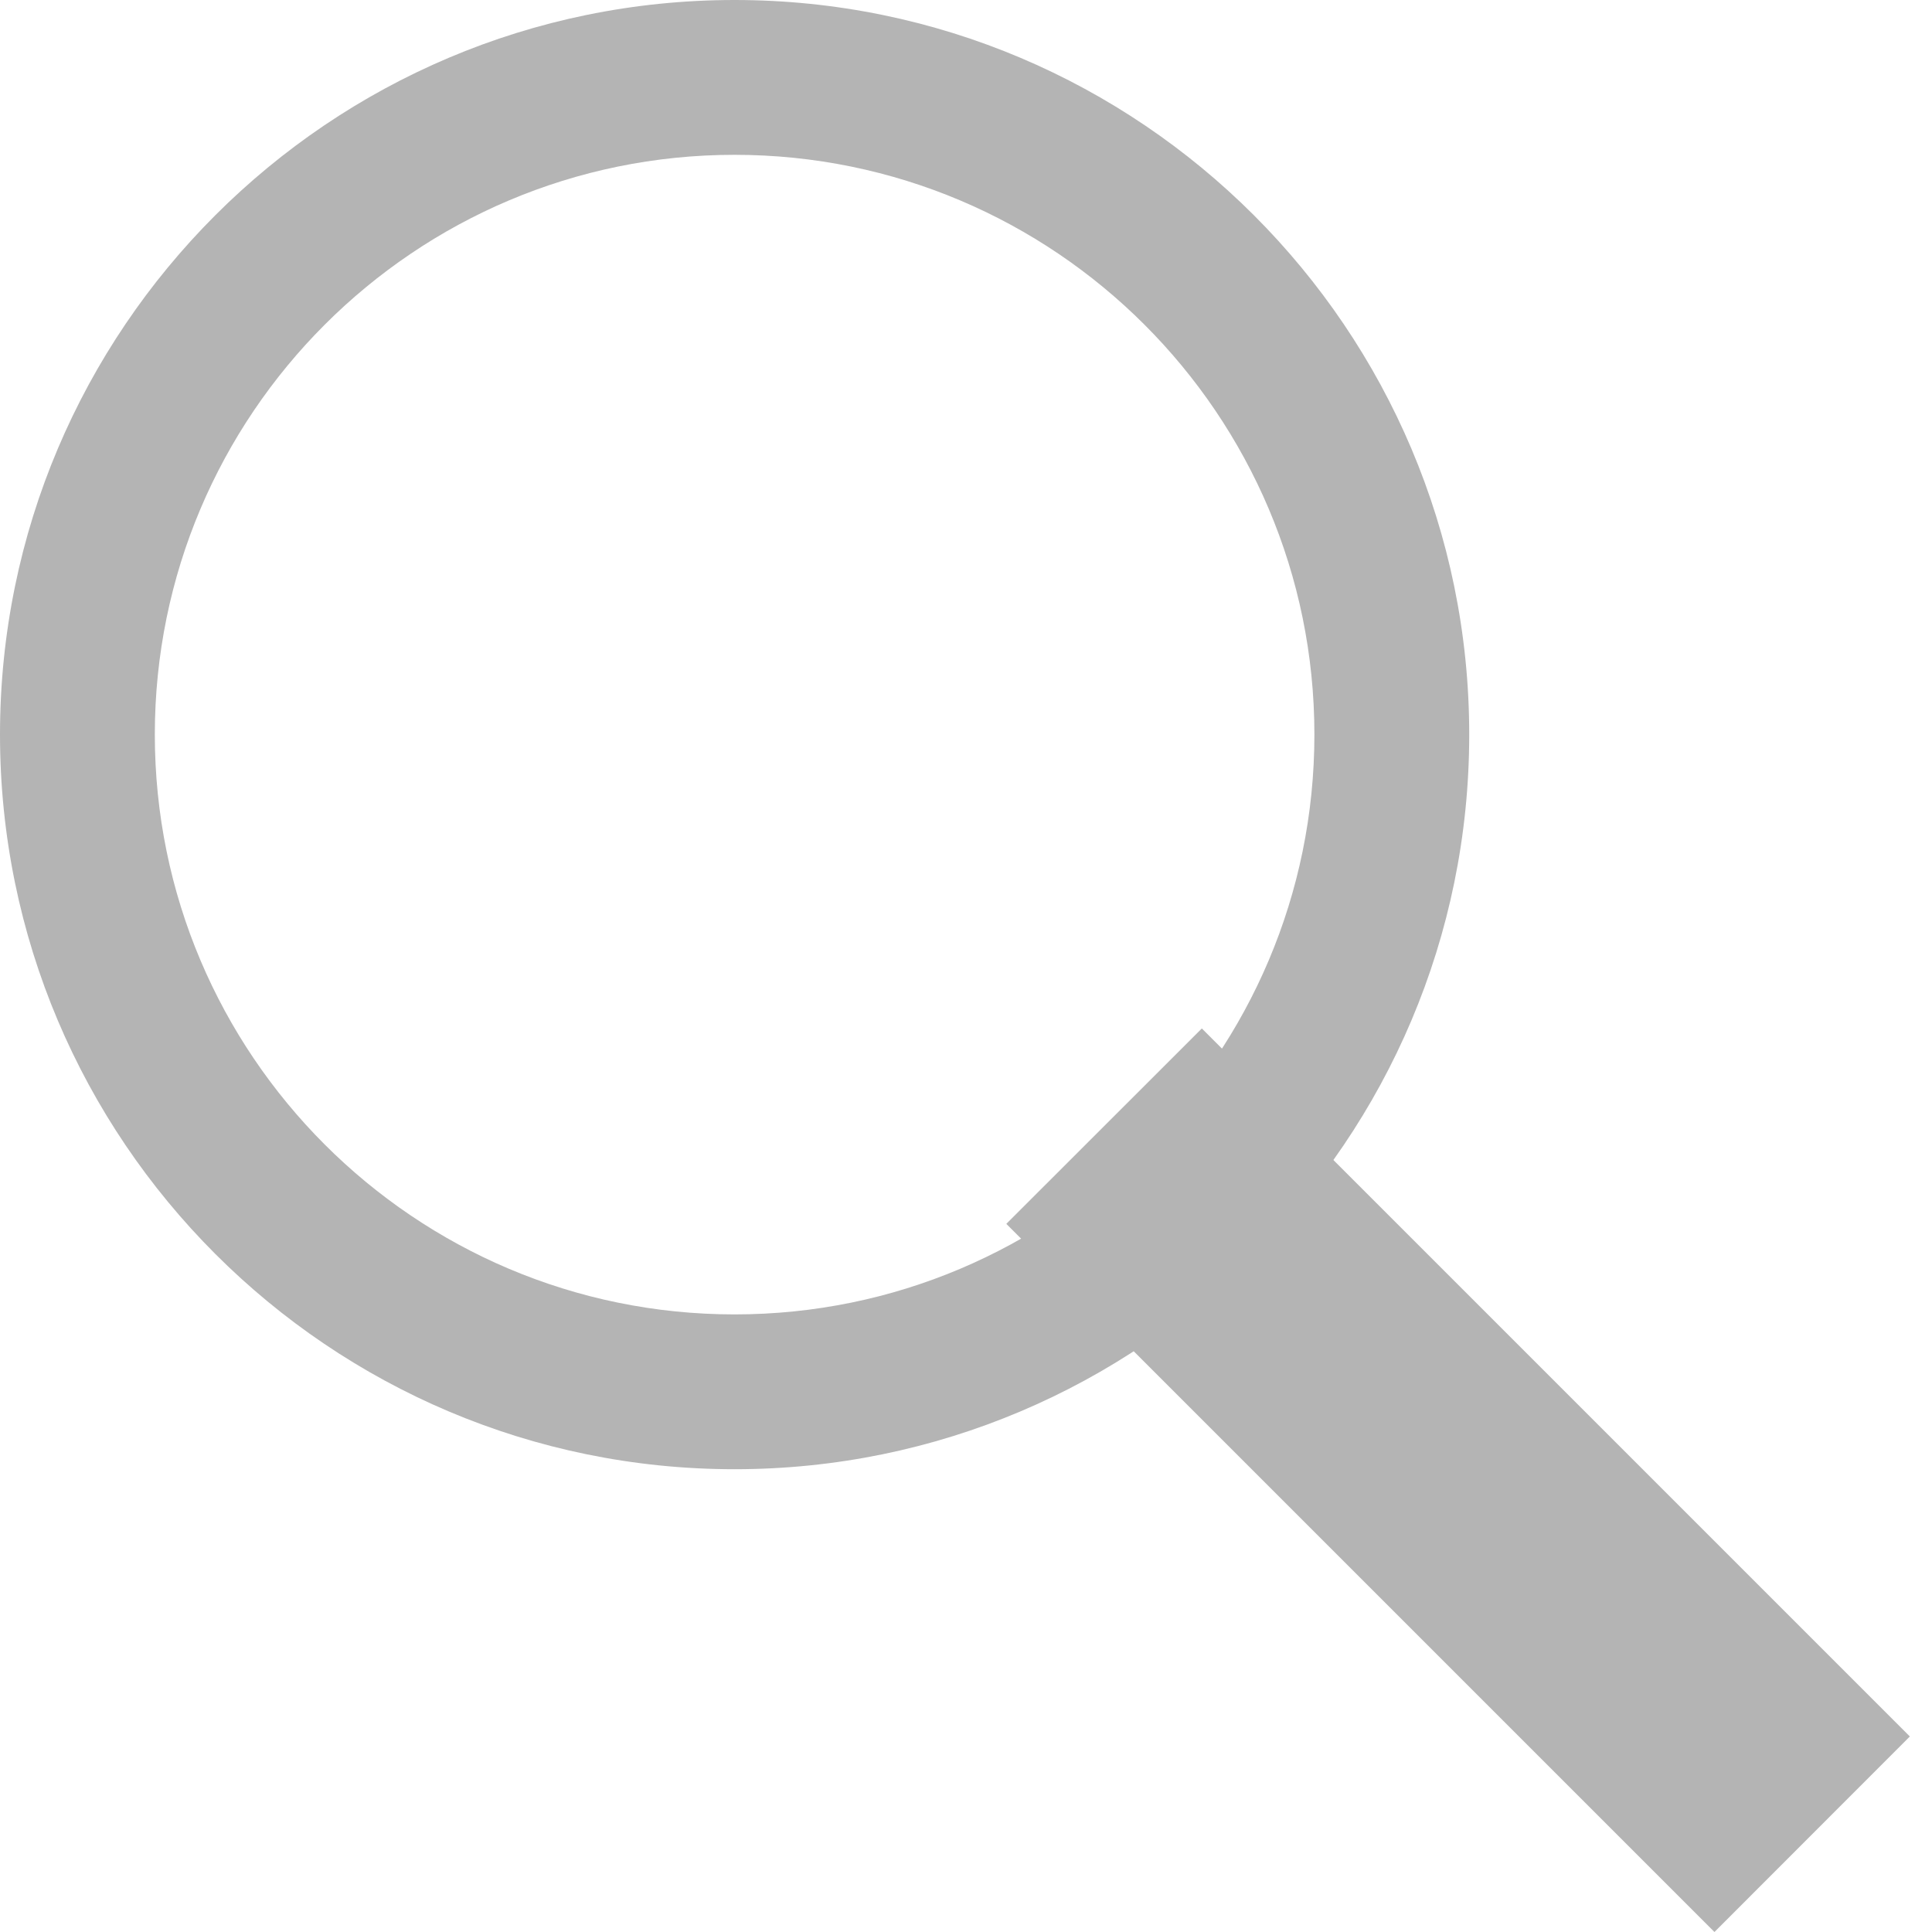
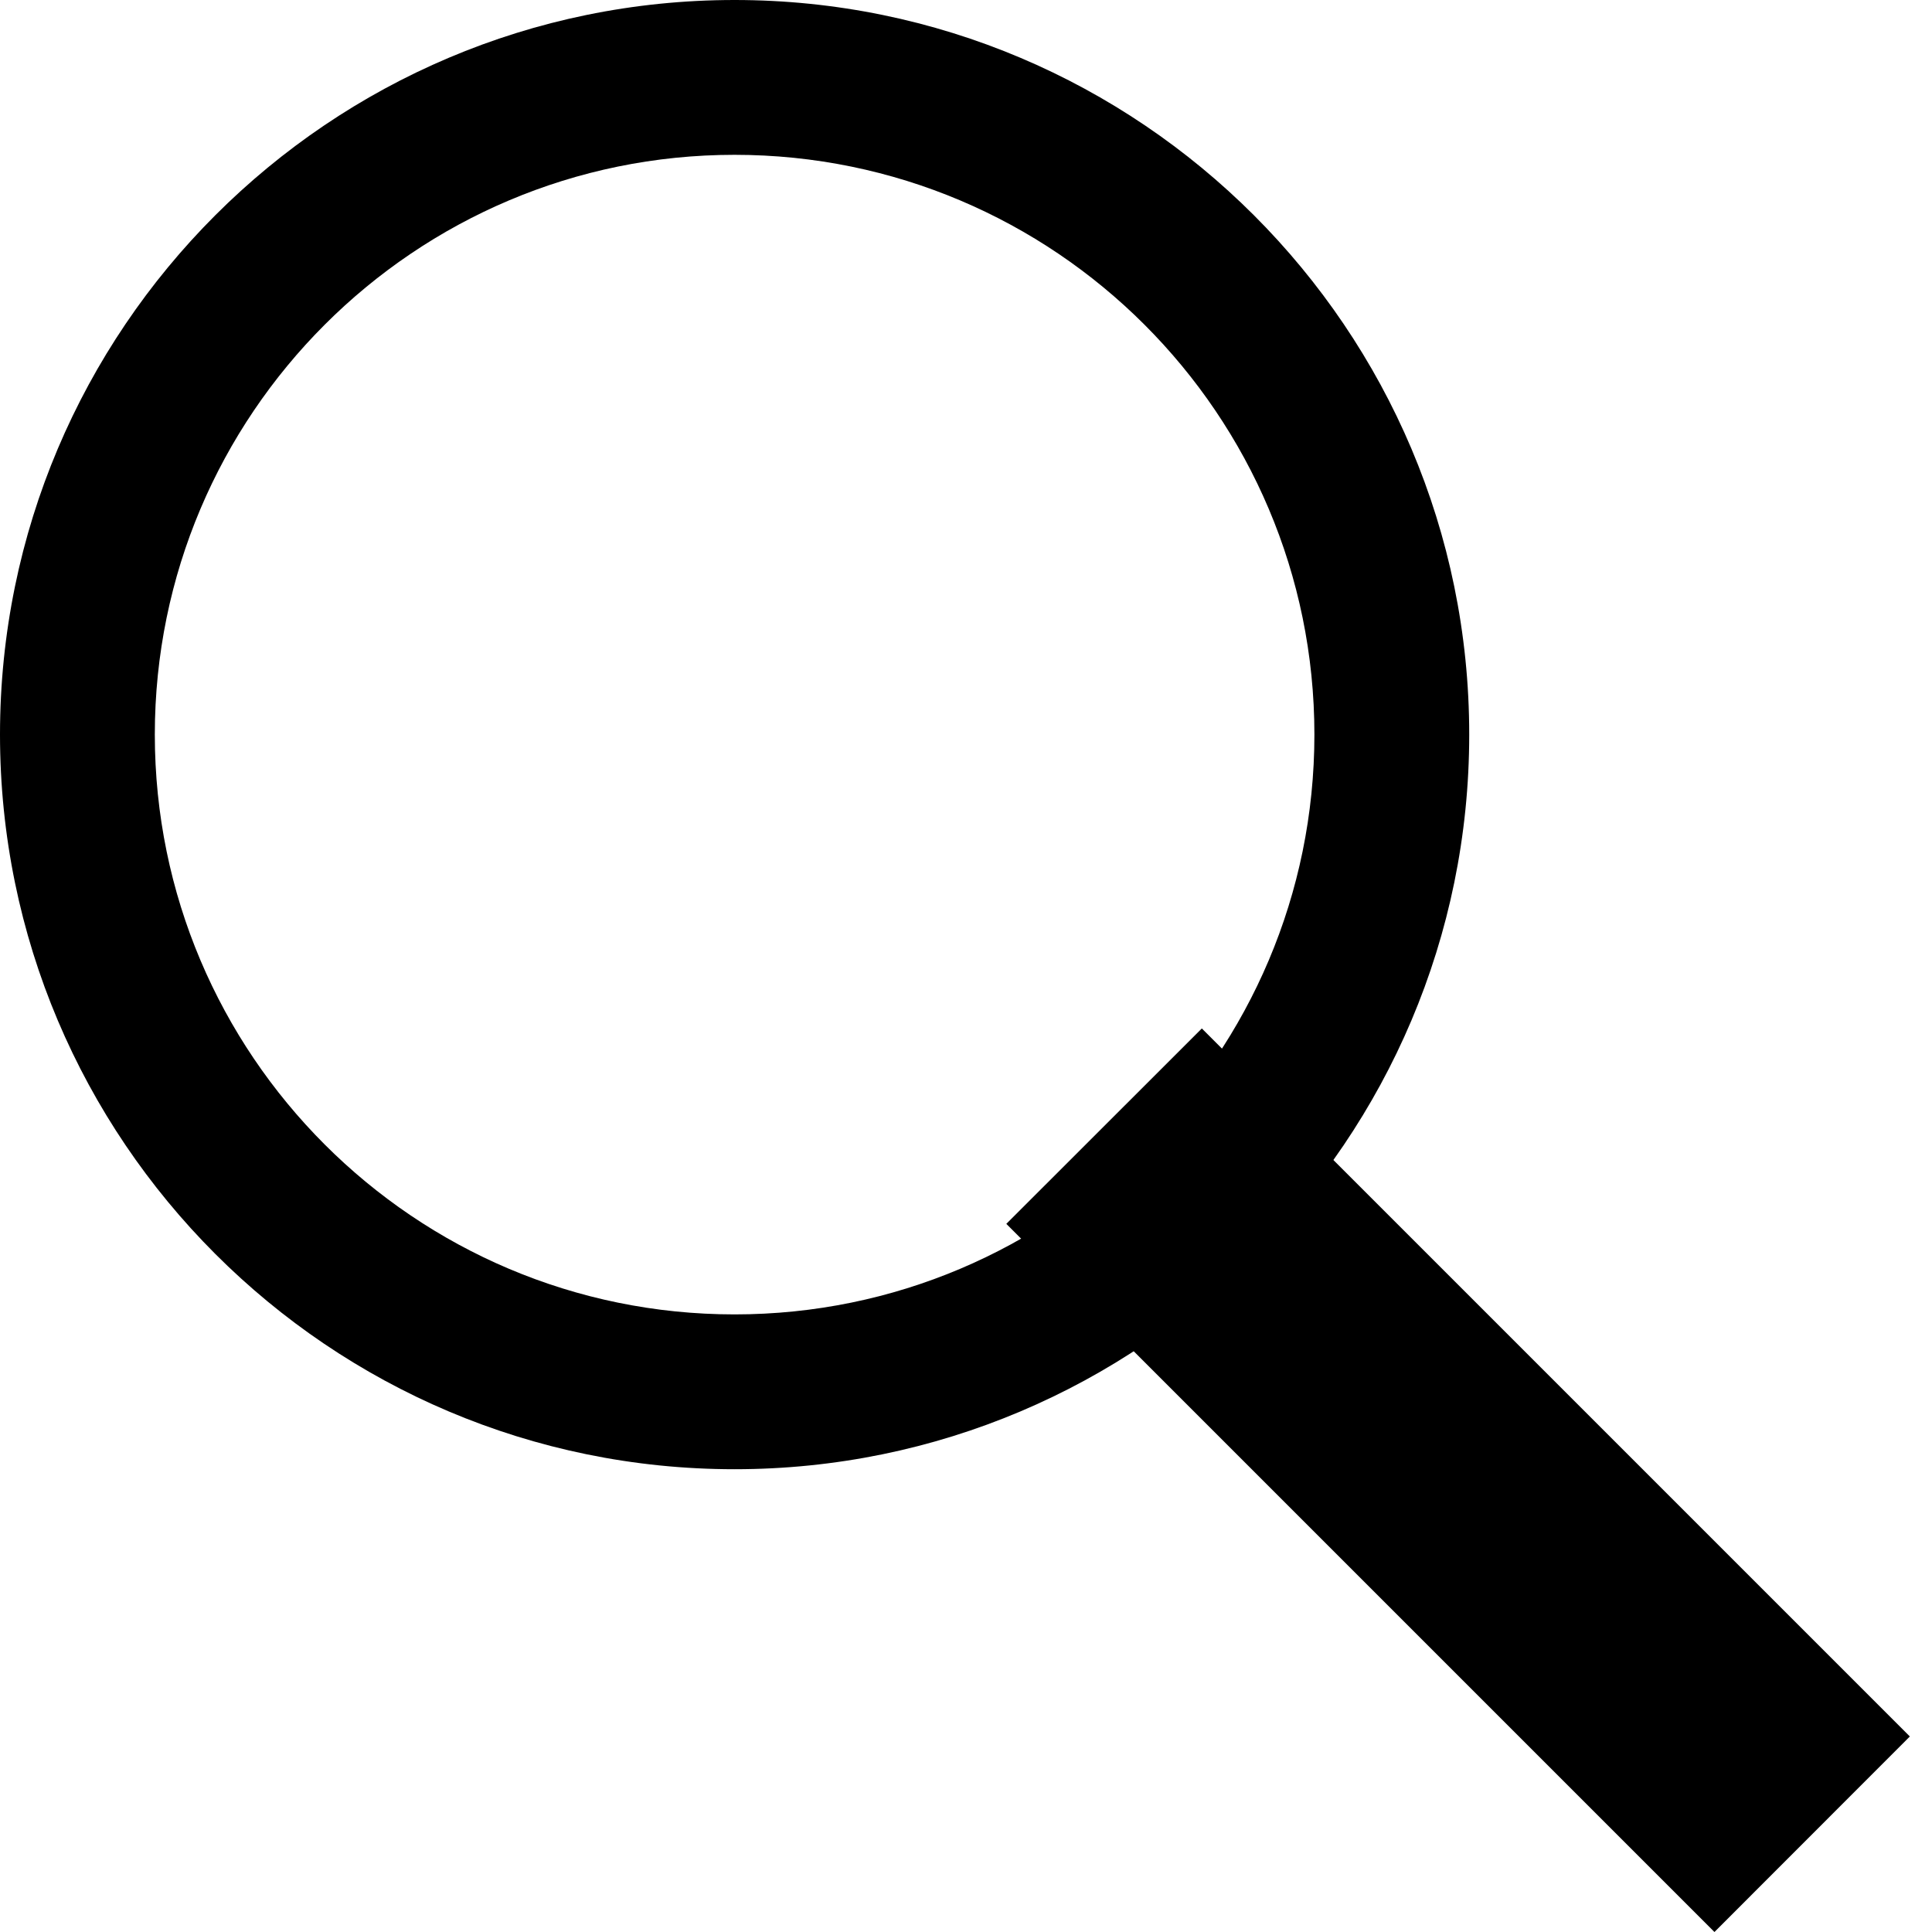
<svg xmlns="http://www.w3.org/2000/svg" viewBox="0 0 15 15">
-   <g style="fill-rule:evenodd;fill:#b4b4b4;">
+   <g style="fill-rule:evenodd">
    <path d="M5.703,0c3.148,0 5.704,2.556 5.704,5.703c0,3.148 -2.556,5.704 -5.704,5.704c-3.147,0 -5.703,-2.556 -5.703,-5.704c0,-3.147 2.556,-5.703 5.703,-5.703Zm0,1.202c2.485,0 4.502,2.017 4.502,4.501c0,2.485 -2.017,4.502 -4.502,4.502c-2.484,0 -4.501,-2.017 -4.501,-4.502c0,-2.484 2.017,-4.501 4.501,-4.501Z" />
    <path d="M9.331,7.985l-1.518,1.517l5.498,5.498l1.517,-1.518l-5.497,-5.497Z" />
  </g>
</svg>
